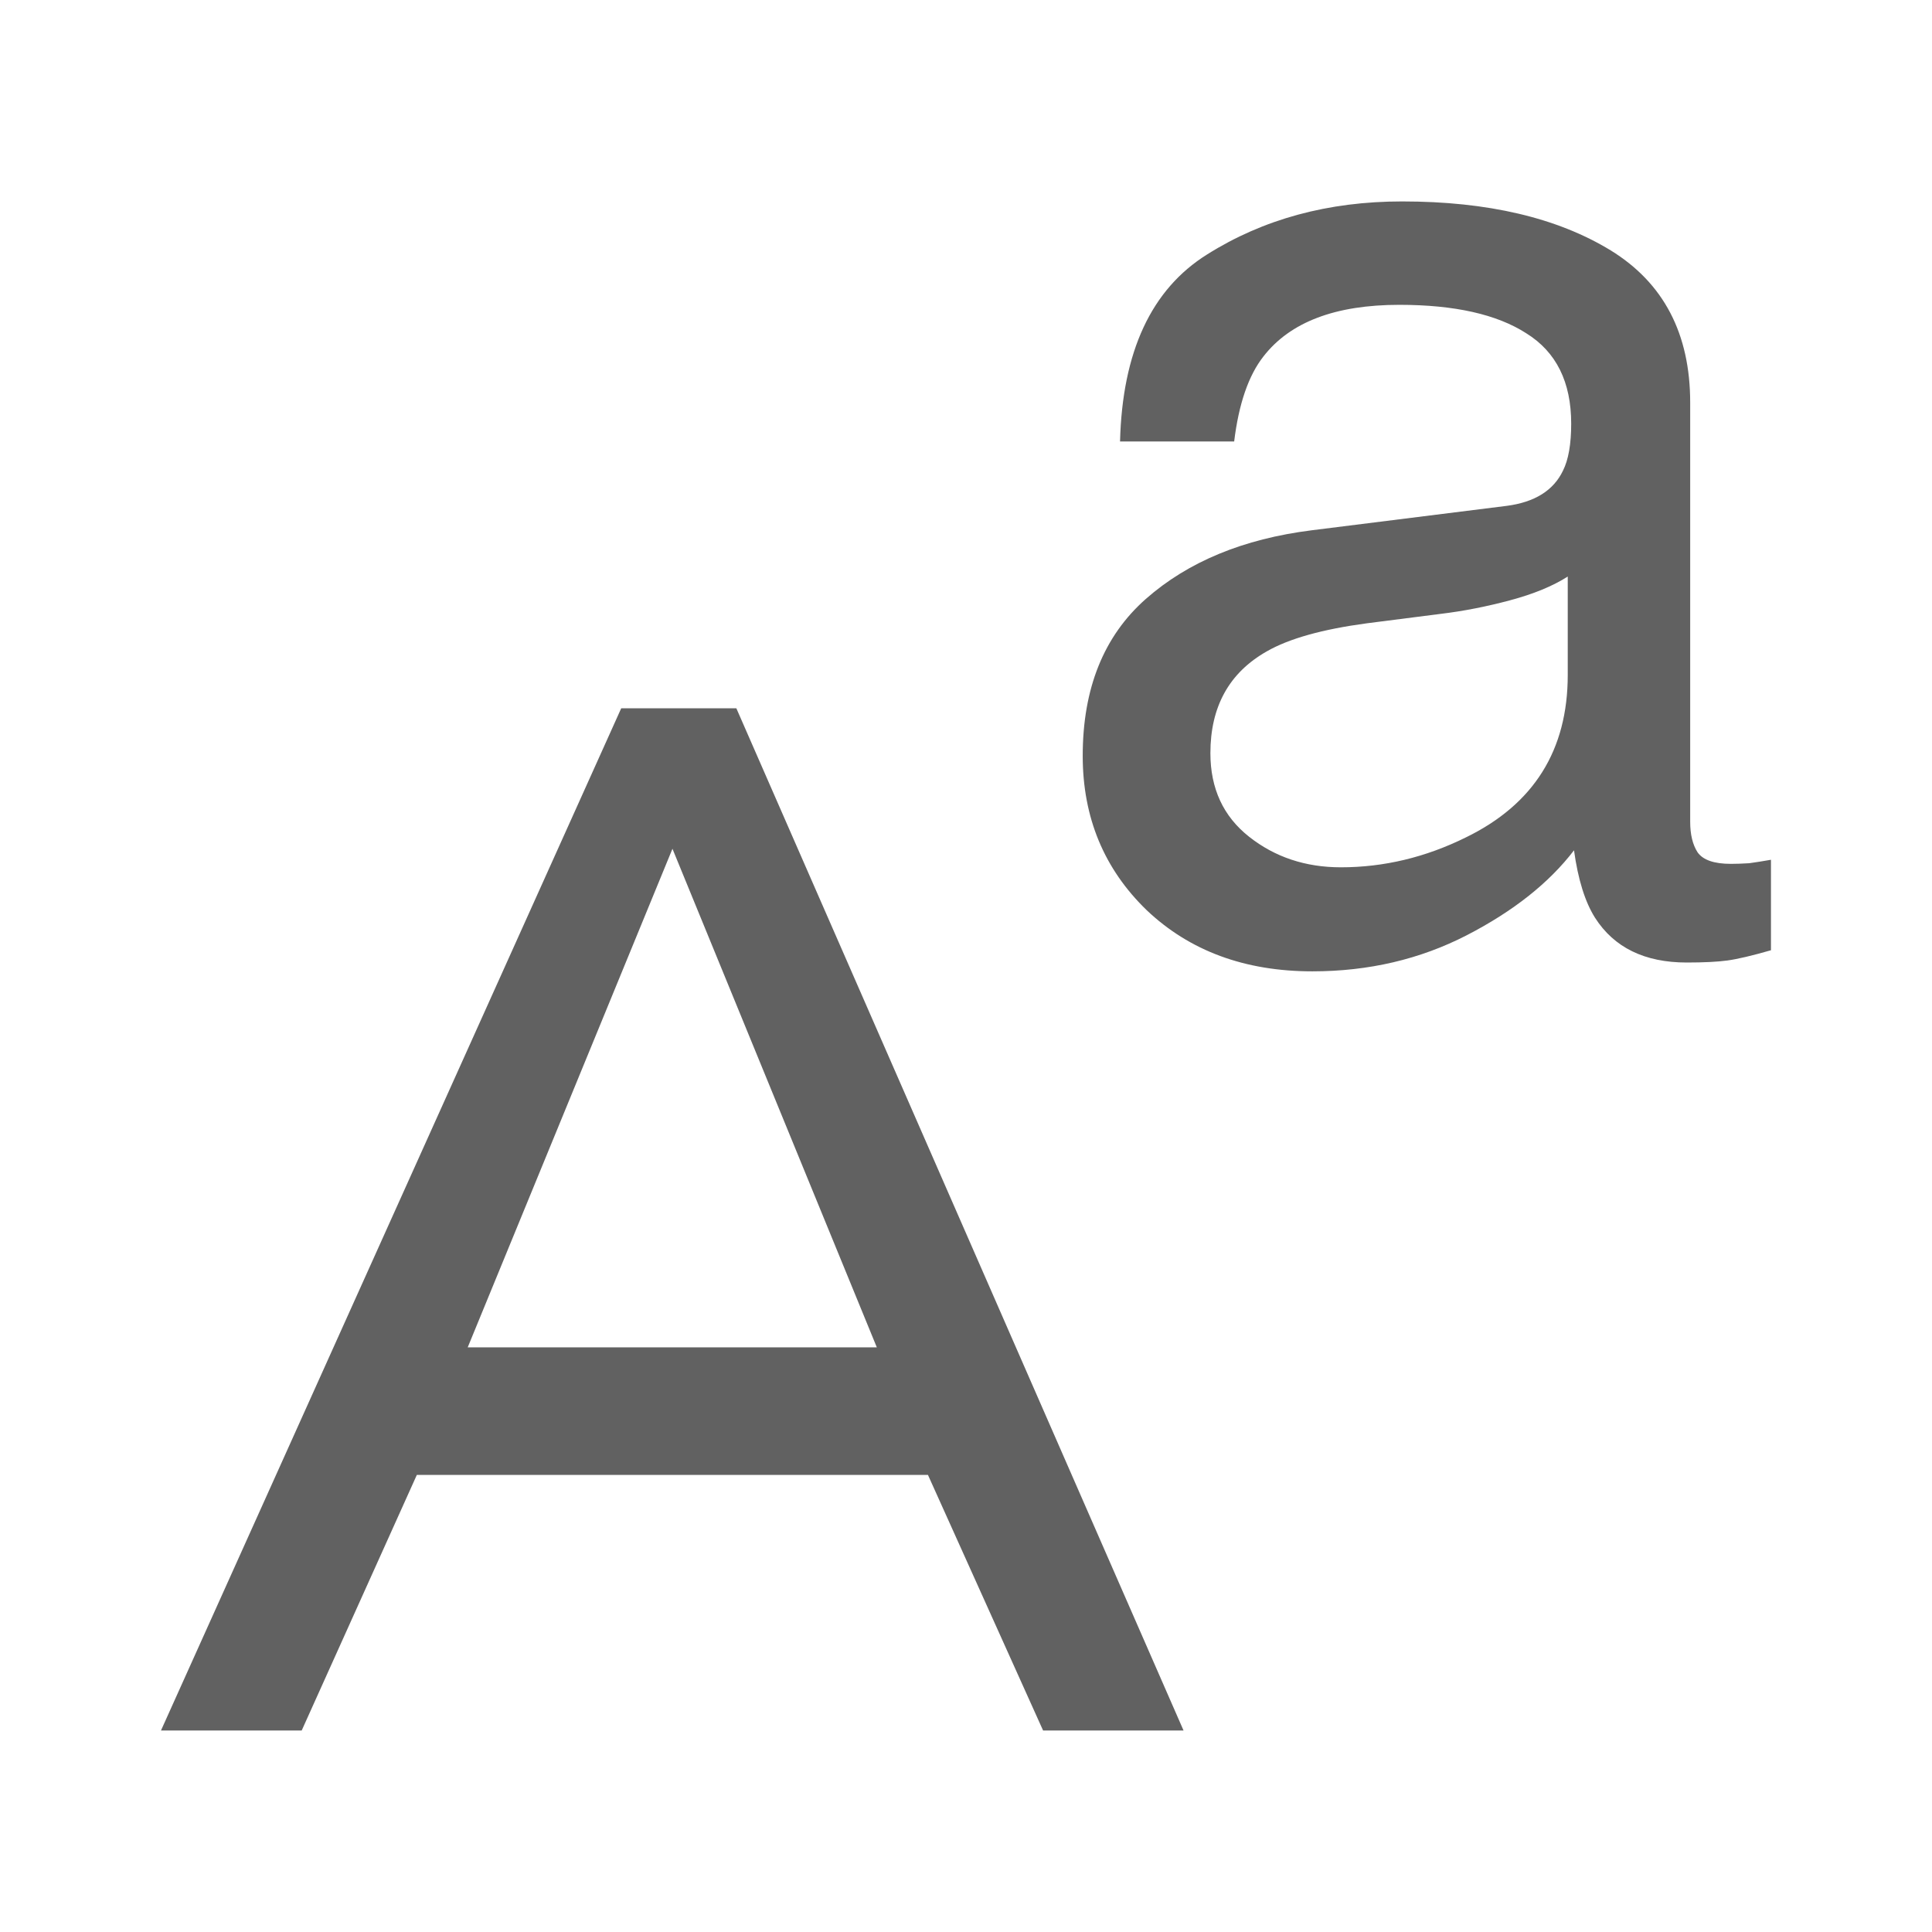
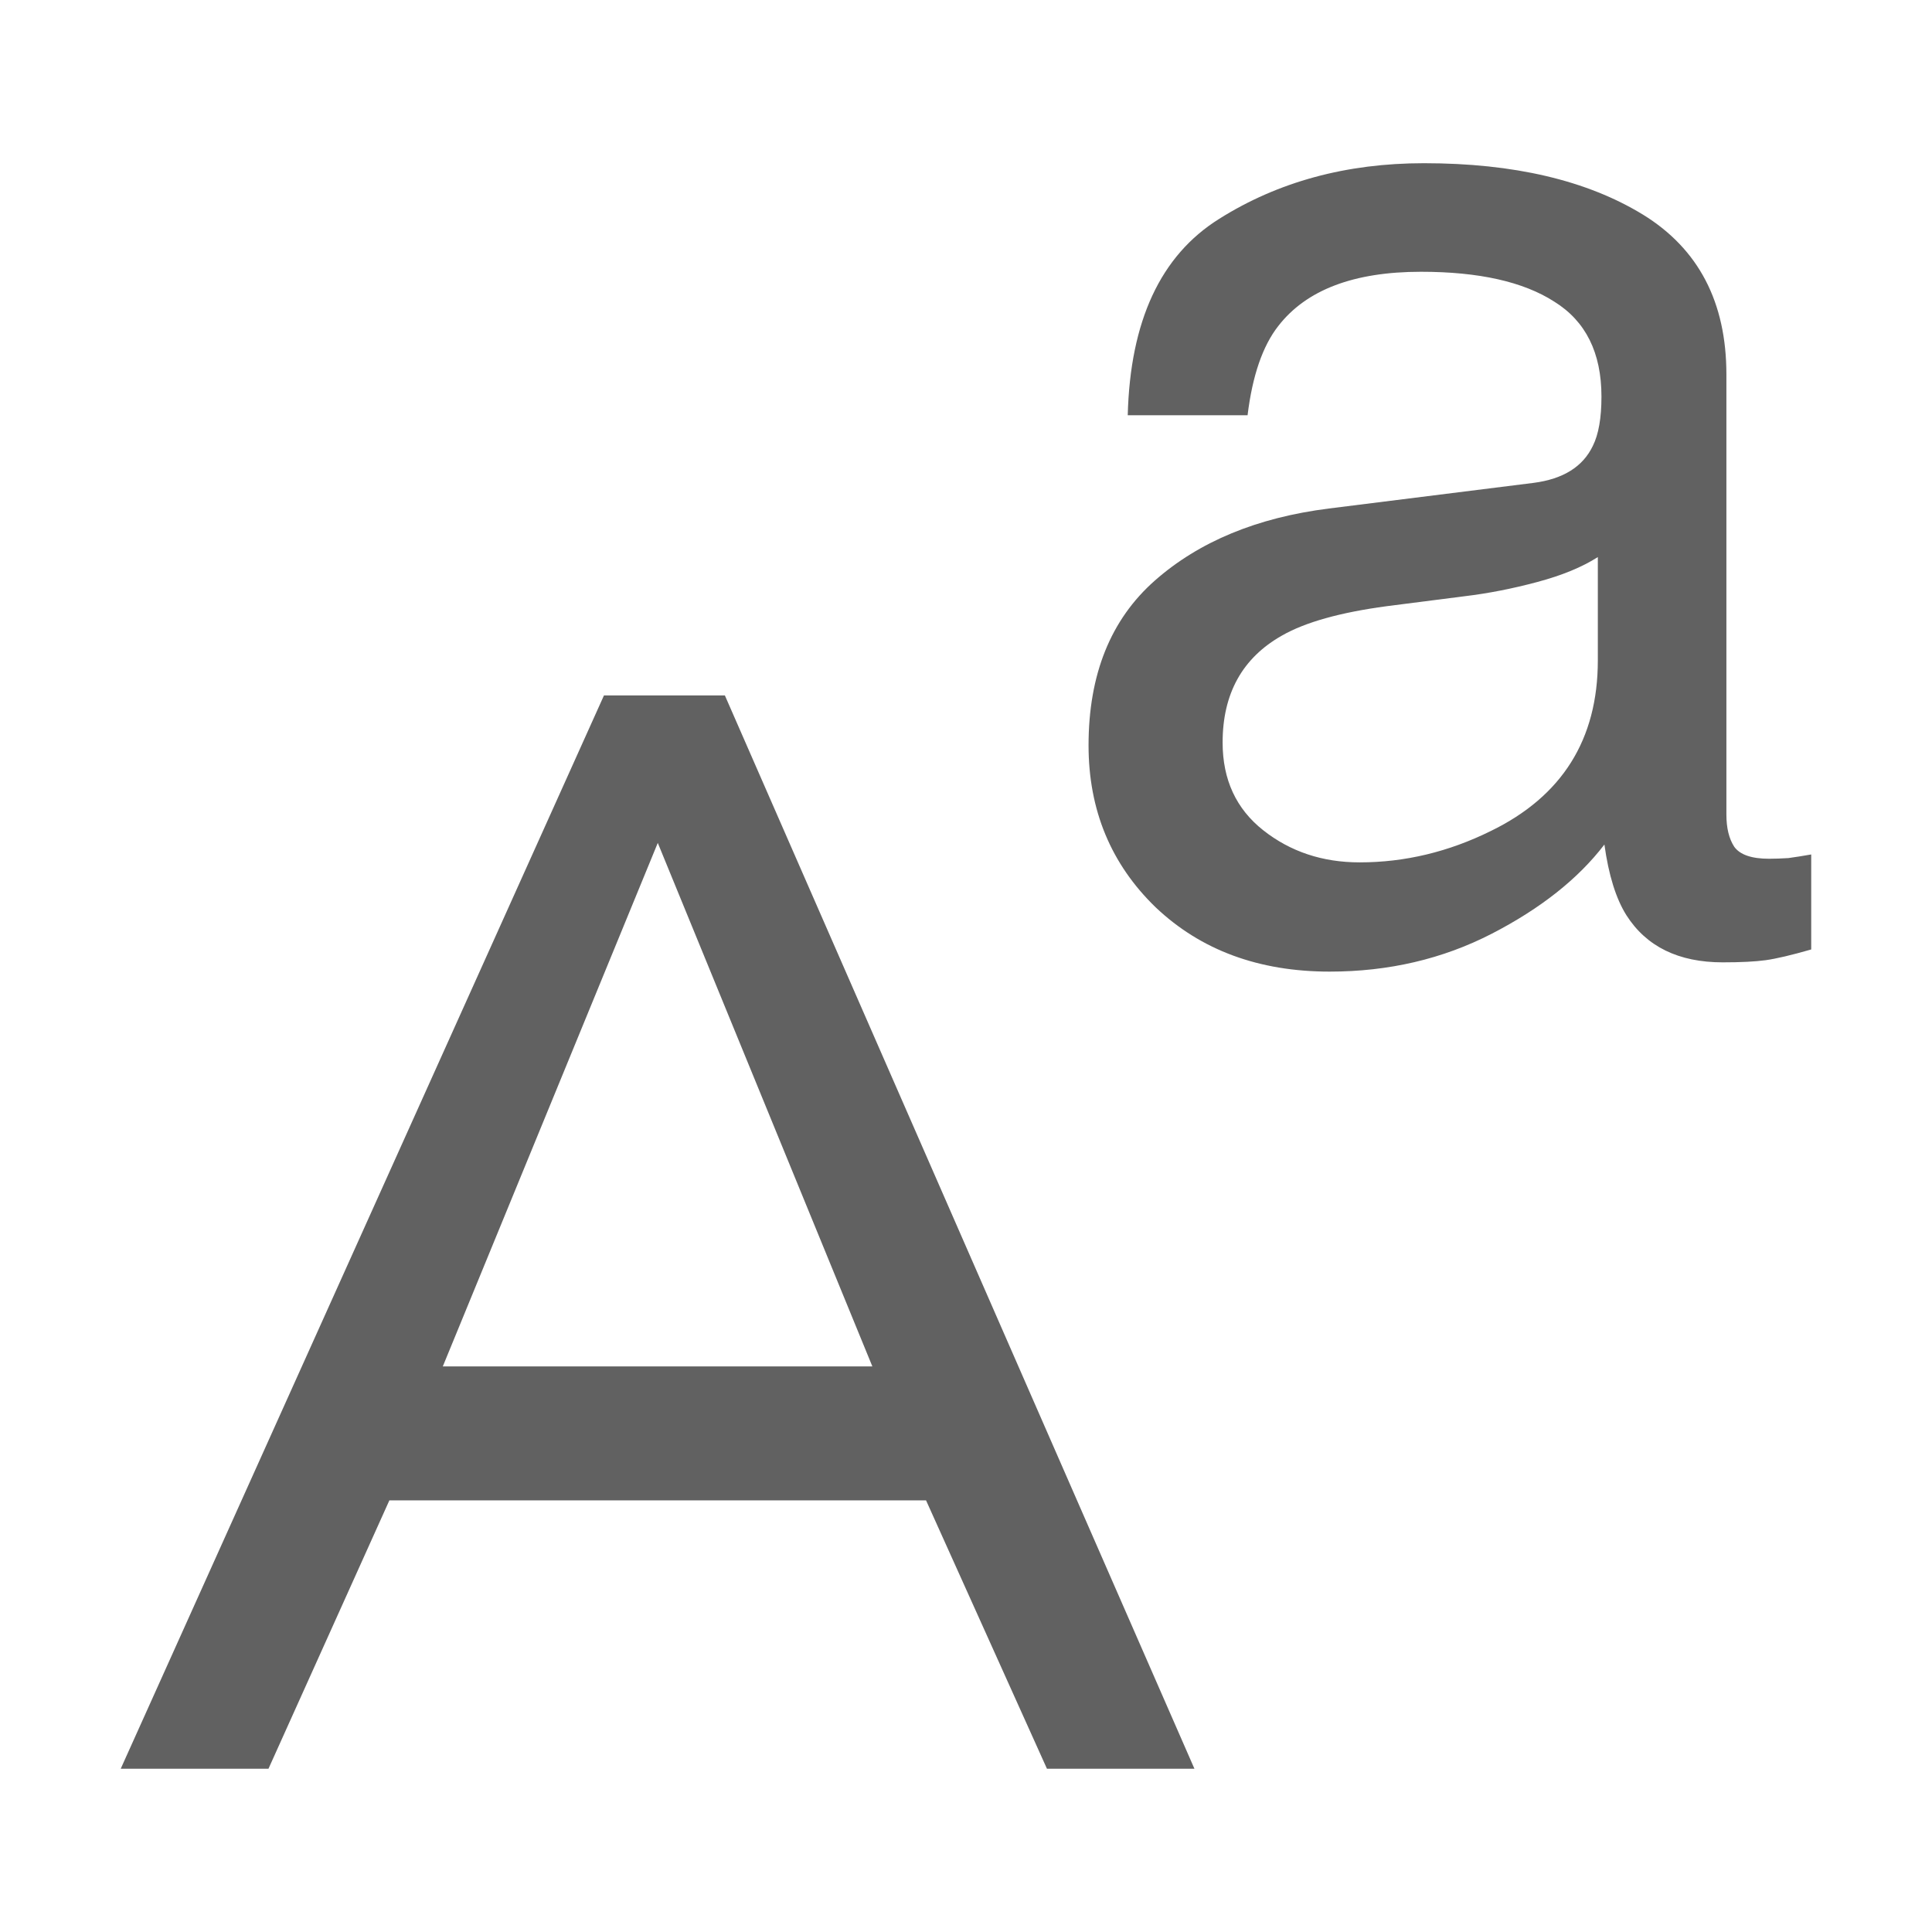
- <svg xmlns="http://www.w3.org/2000/svg" width="12" viewBox="0 0 12 12" version="1.1" height="12">
-   <g class="jp-icon-accent2" transform="matrix(0.7938333,0,0,0.7938333,-0.3488964,0.9058024)" fill="#616161">
+ <svg xmlns="http://www.w3.org/2000/svg" width="16" viewBox="0 0 16 16" version="1.1" height="16">
+   <g class="jp-icon-accent2" transform="matrix(1.111367,0,0,1.111367,-0.8884548,0.8681235)" fill="#616161">
    <path d="M 5.3,4.401 1.699,12.399 h 1.101 l 0.901,-2 h 3.999 l 0.901,2 H 9.7 L 6.201,4.401 Z M 5.701,5.5 7.3,9.401 H 4.099 Z" aria-label="A" />
    <path d="m 9.91,4.752 q 0,0.415 0.303,0.654 0.303,0.239 0.718,0.239 0.505,0 0.978,-0.234 0.797,-0.388 0.797,-1.271 V 3.37 q -0.175,0.112 -0.452,0.186 -0.276,0.074 -0.542,0.106 l -0.579,0.074 Q 10.612,3.806 10.352,3.955 9.91,4.205 9.91,4.752 Z M 12.228,2.817 q 0.33,-0.043 0.441,-0.276 0.064,-0.128 0.064,-0.367 0,-0.489 -0.351,-0.707 -0.346,-0.223 -0.994,-0.223 -0.75,0 -1.063,0.404 -0.175,0.223 -0.229,0.665 H 9.203 Q 9.23,1.259 9.884,0.85 10.543,0.435 11.41,0.435 q 1.005,0 1.632,0.383 0.622,0.383 0.622,1.191 v 3.28 q 0,0.149 0.058,0.239 0.064,0.09 0.26,0.09 0.064,0 0.144,-0.005 0.08,-0.011 0.17,-0.027 V 6.294 q -0.223,0.064 -0.34,0.08 -0.117,0.016 -0.319,0.016 -0.494,0 -0.718,-0.351 Q 12.802,5.853 12.755,5.512 12.462,5.895 11.915,6.177 11.367,6.459 10.708,6.459 9.916,6.459 9.411,5.98 8.911,5.496 8.911,4.773 q 0,-0.792 0.494,-1.228 Q 9.9,3.109 10.703,3.008 Z M 11.436,0.435 Z" aria-label="a" />
  </g>
</svg>
